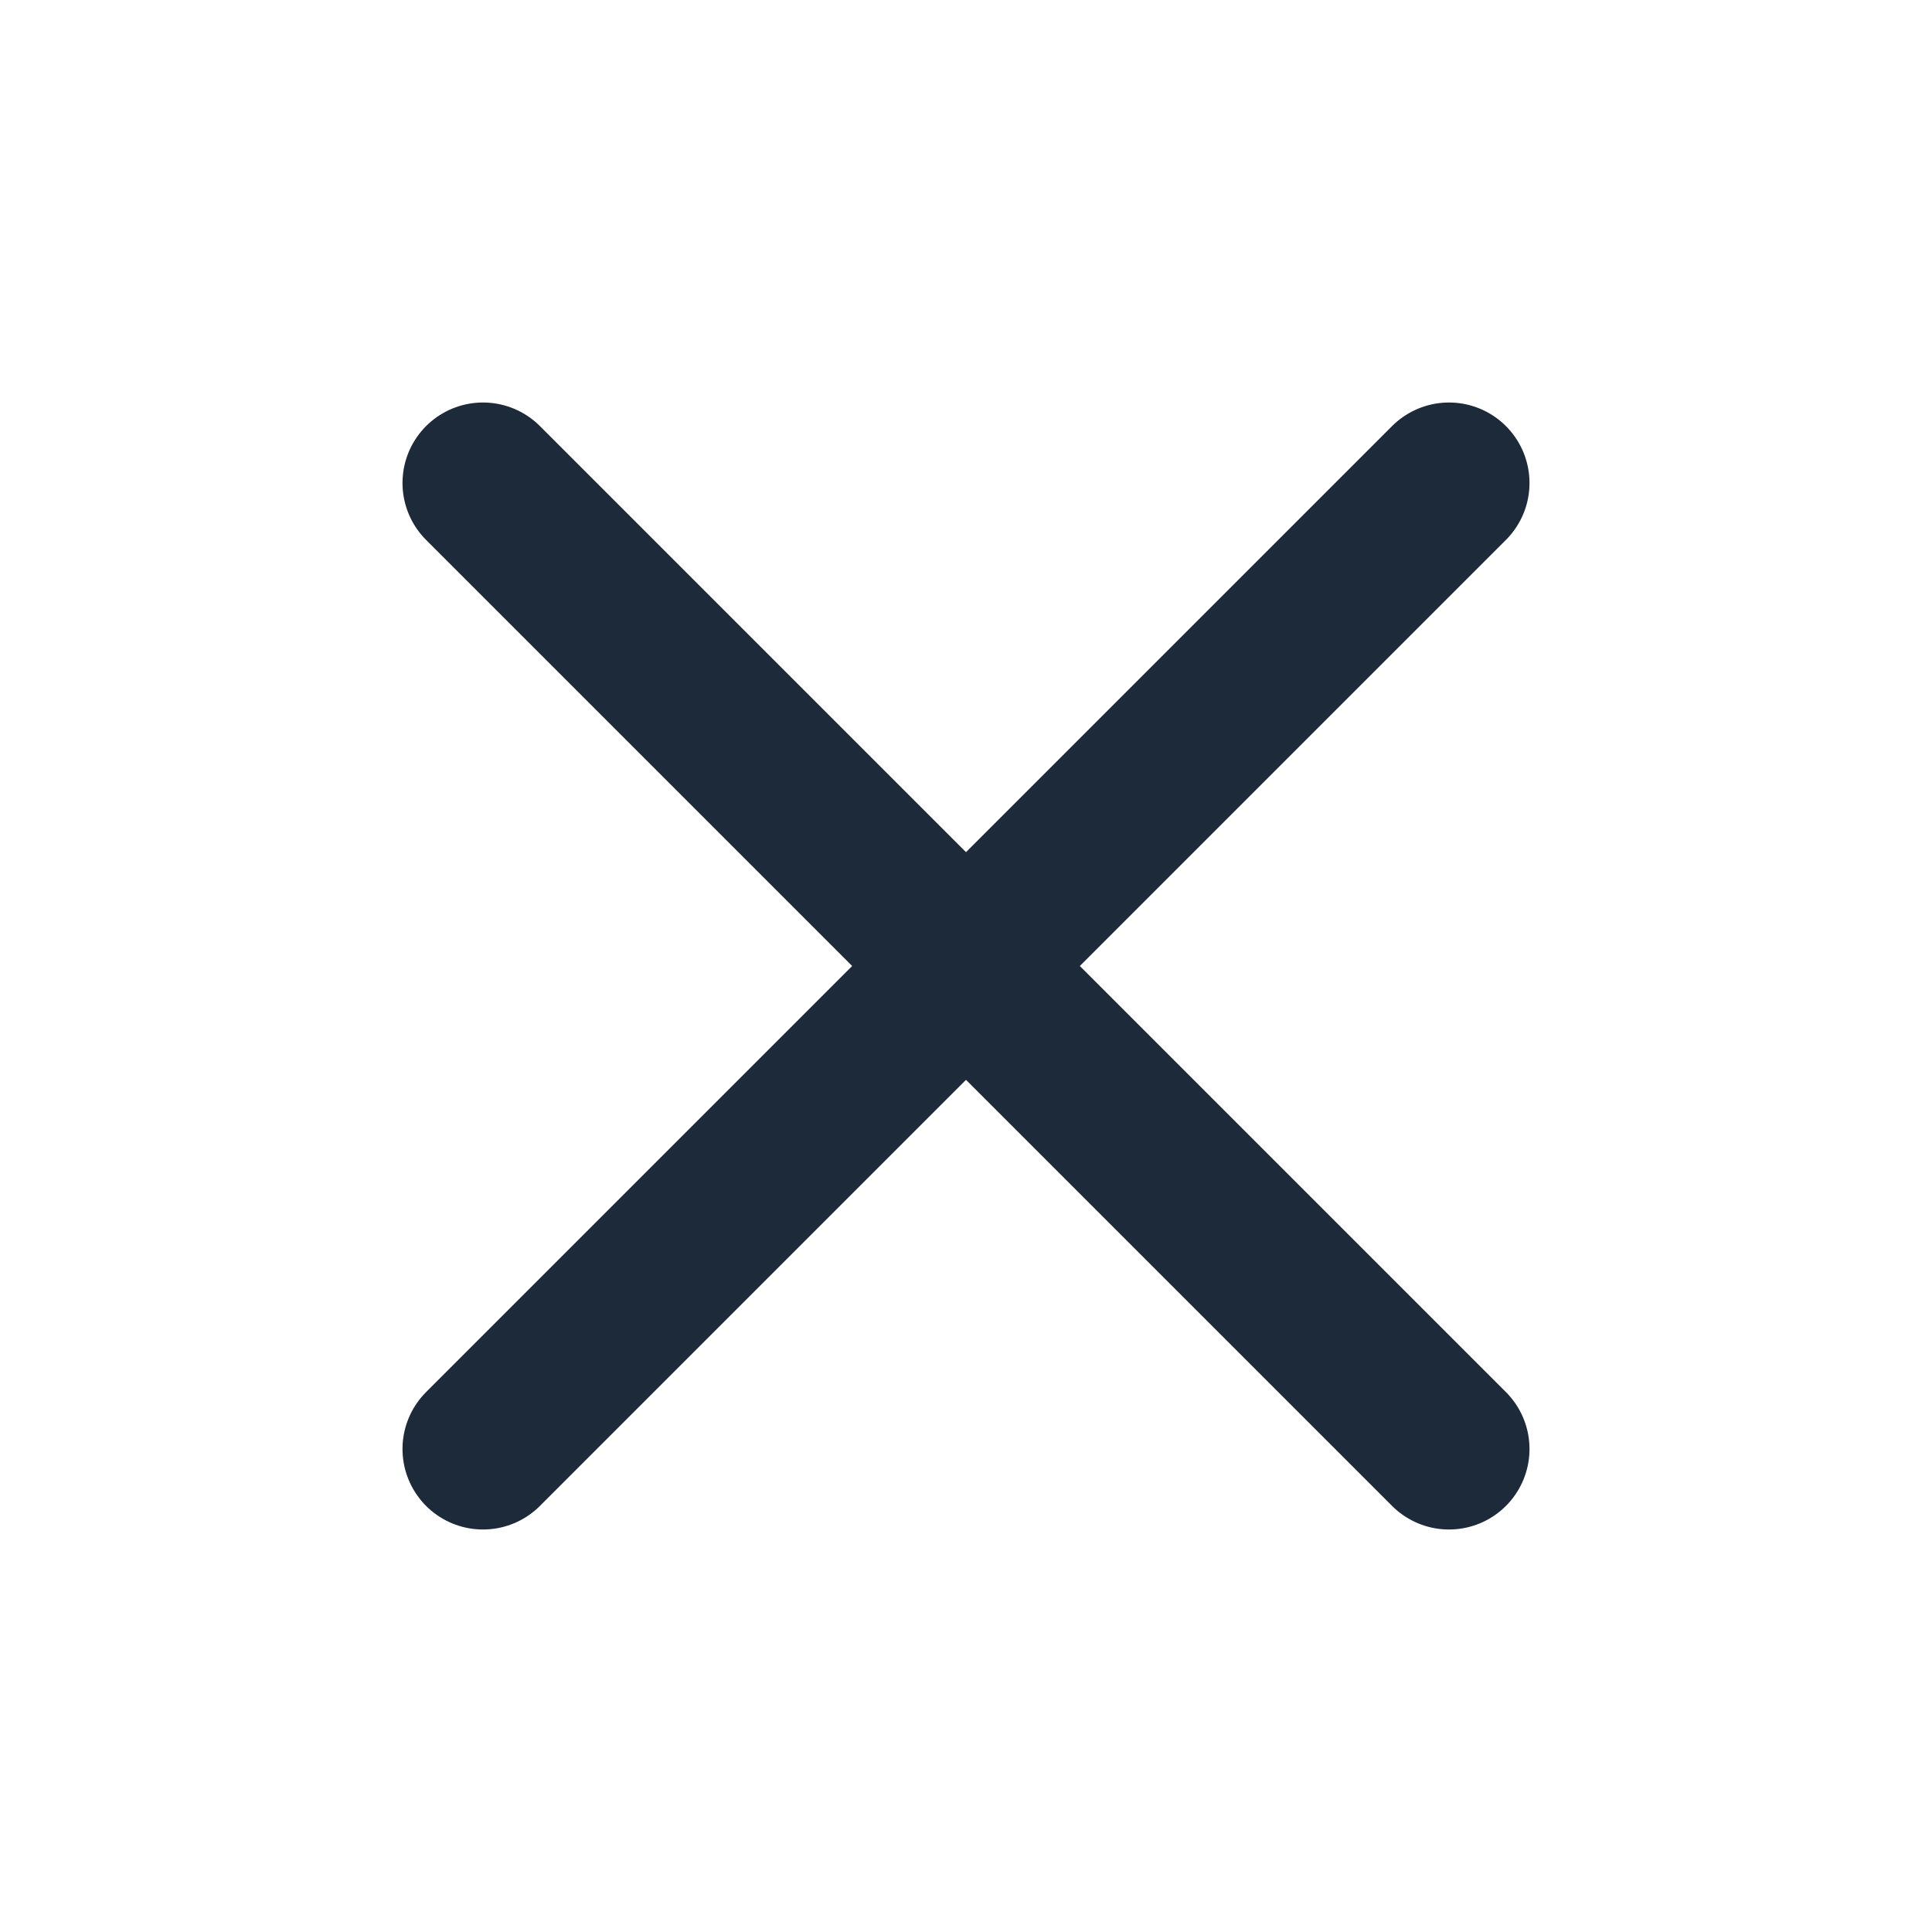
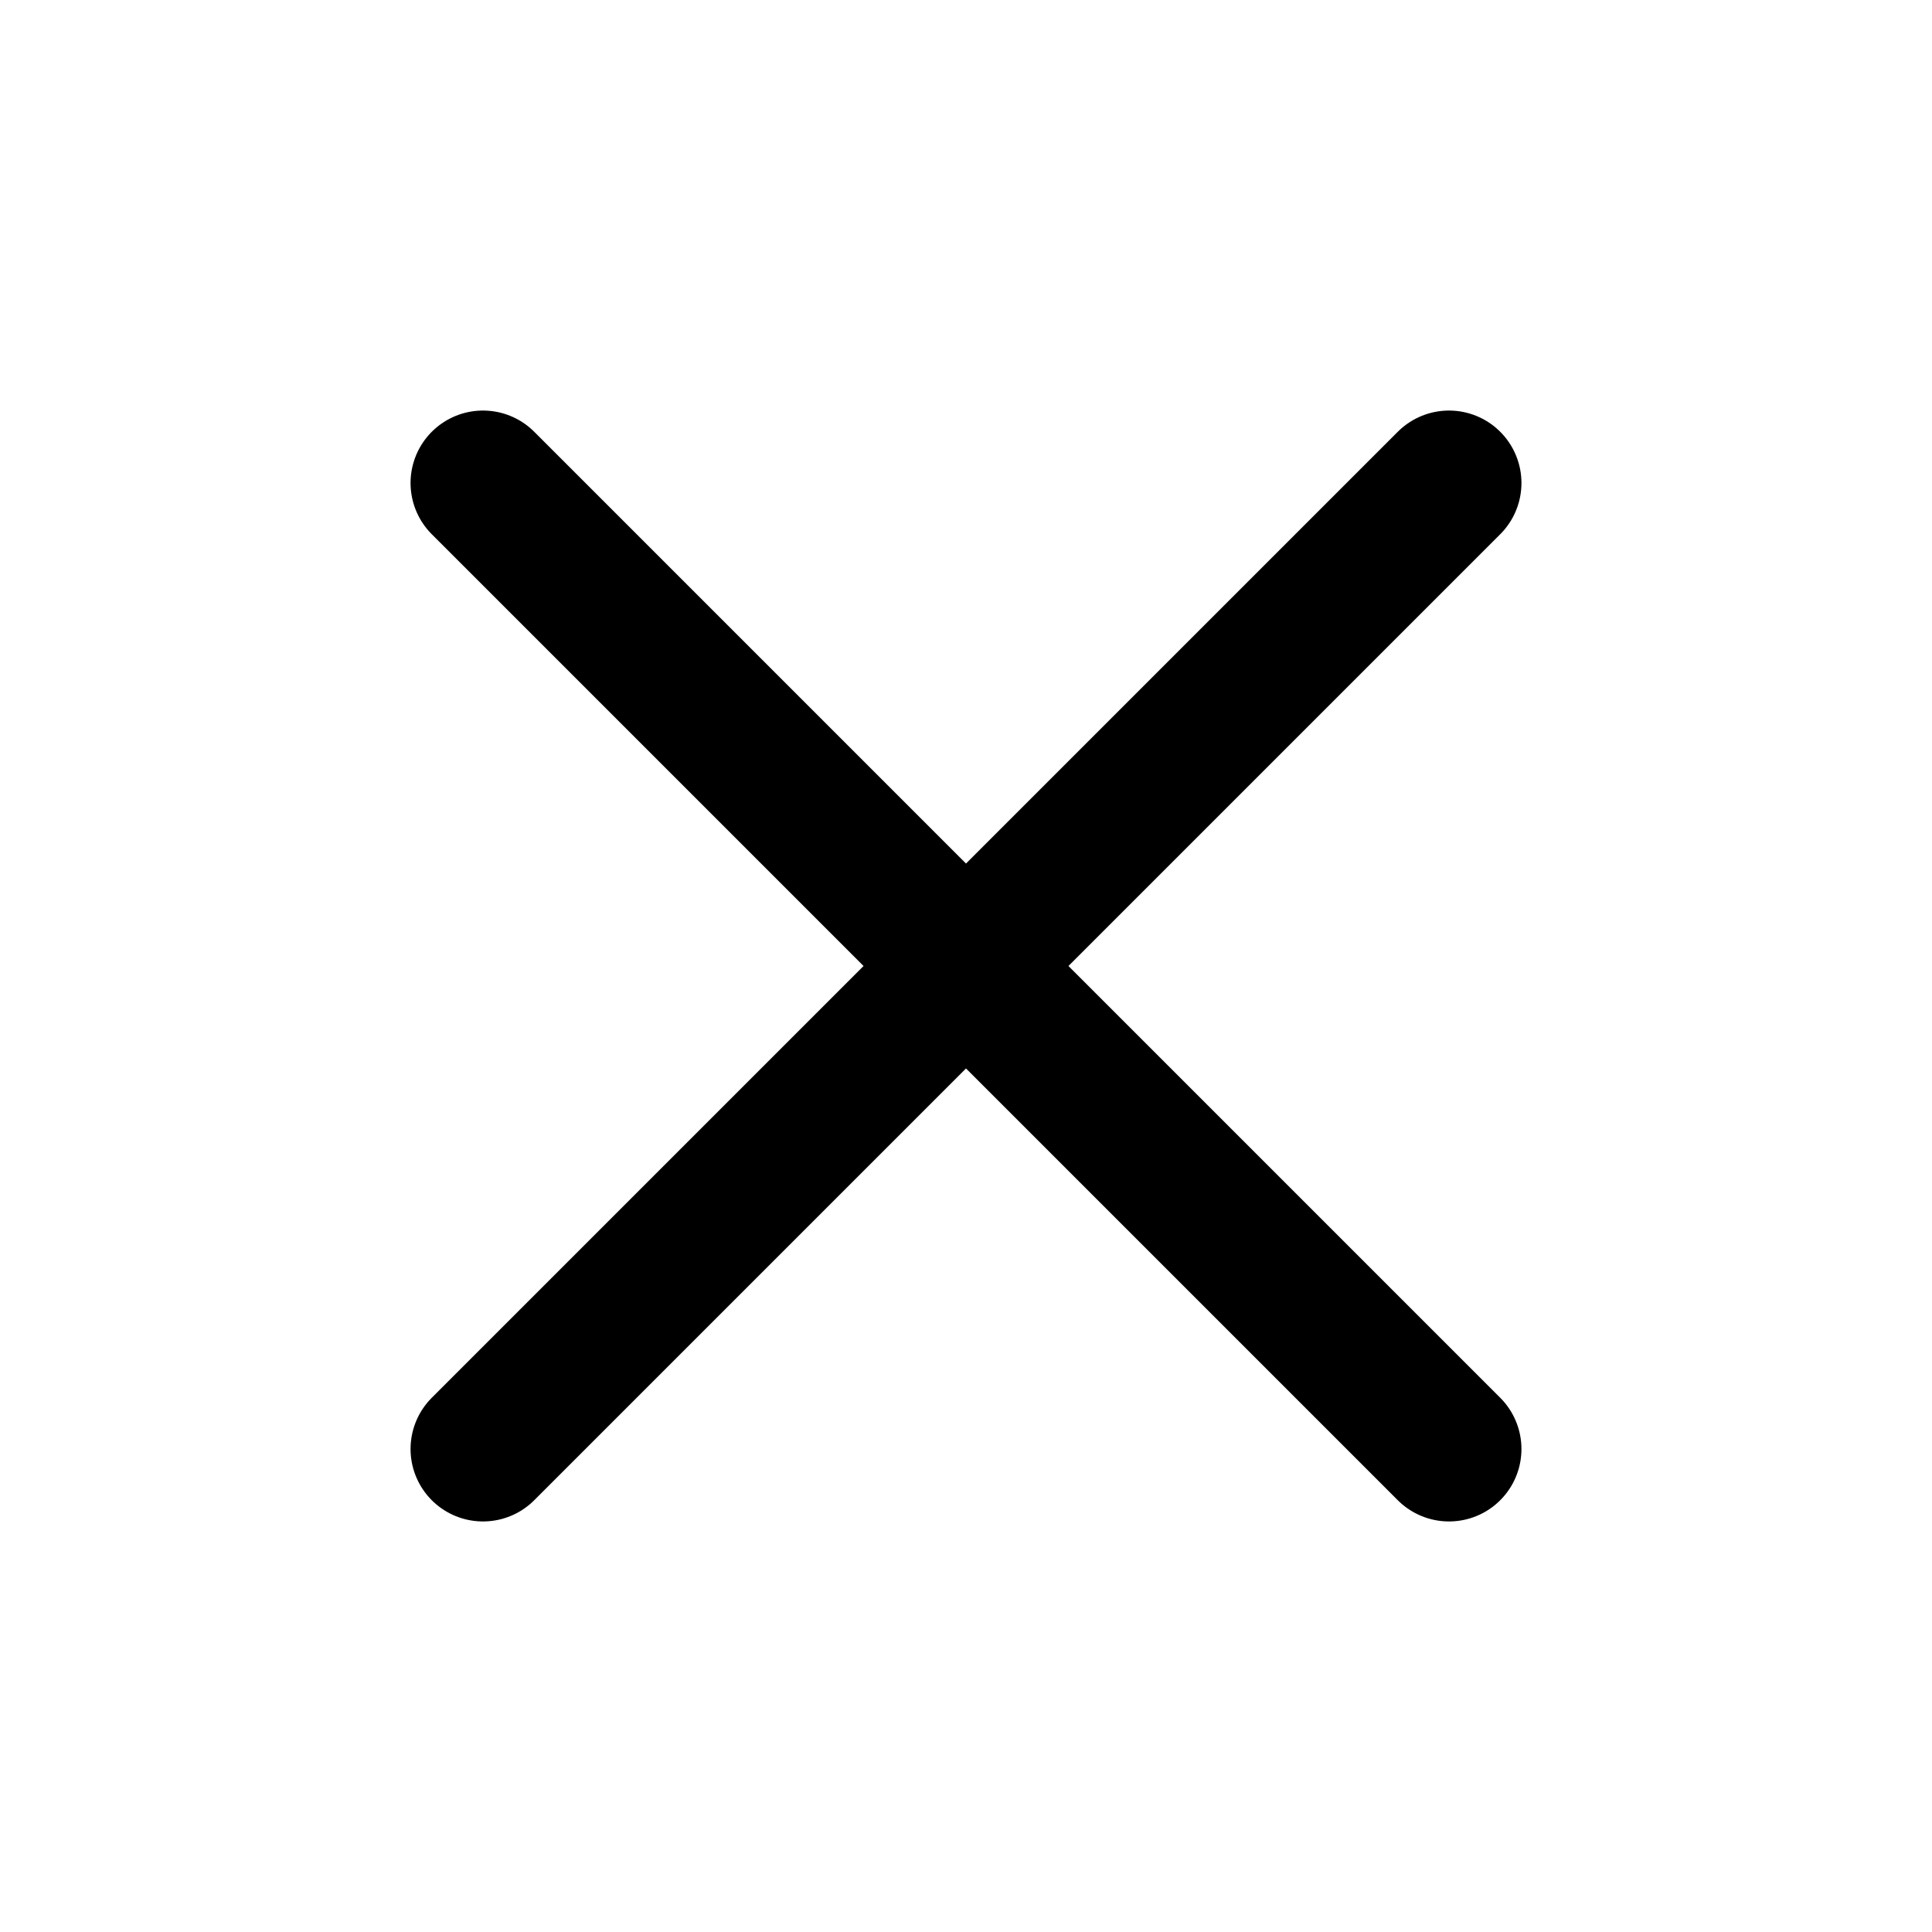
- <svg xmlns="http://www.w3.org/2000/svg" width="24" height="24" viewBox="0 0 24 24" fill="none" stroke="#1d2a3a" stroke-width="2" stroke-linecap="round" stroke-linejoin="round">
+ <svg xmlns="http://www.w3.org/2000/svg" width="24" height="24" viewBox="0 0 24 24" fill="none" stroke="#000" stroke-width="1.8" stroke-linecap="round" stroke-linejoin="round">
  <path d="M6 6l12 12M18 6L6 18" />
</svg>
